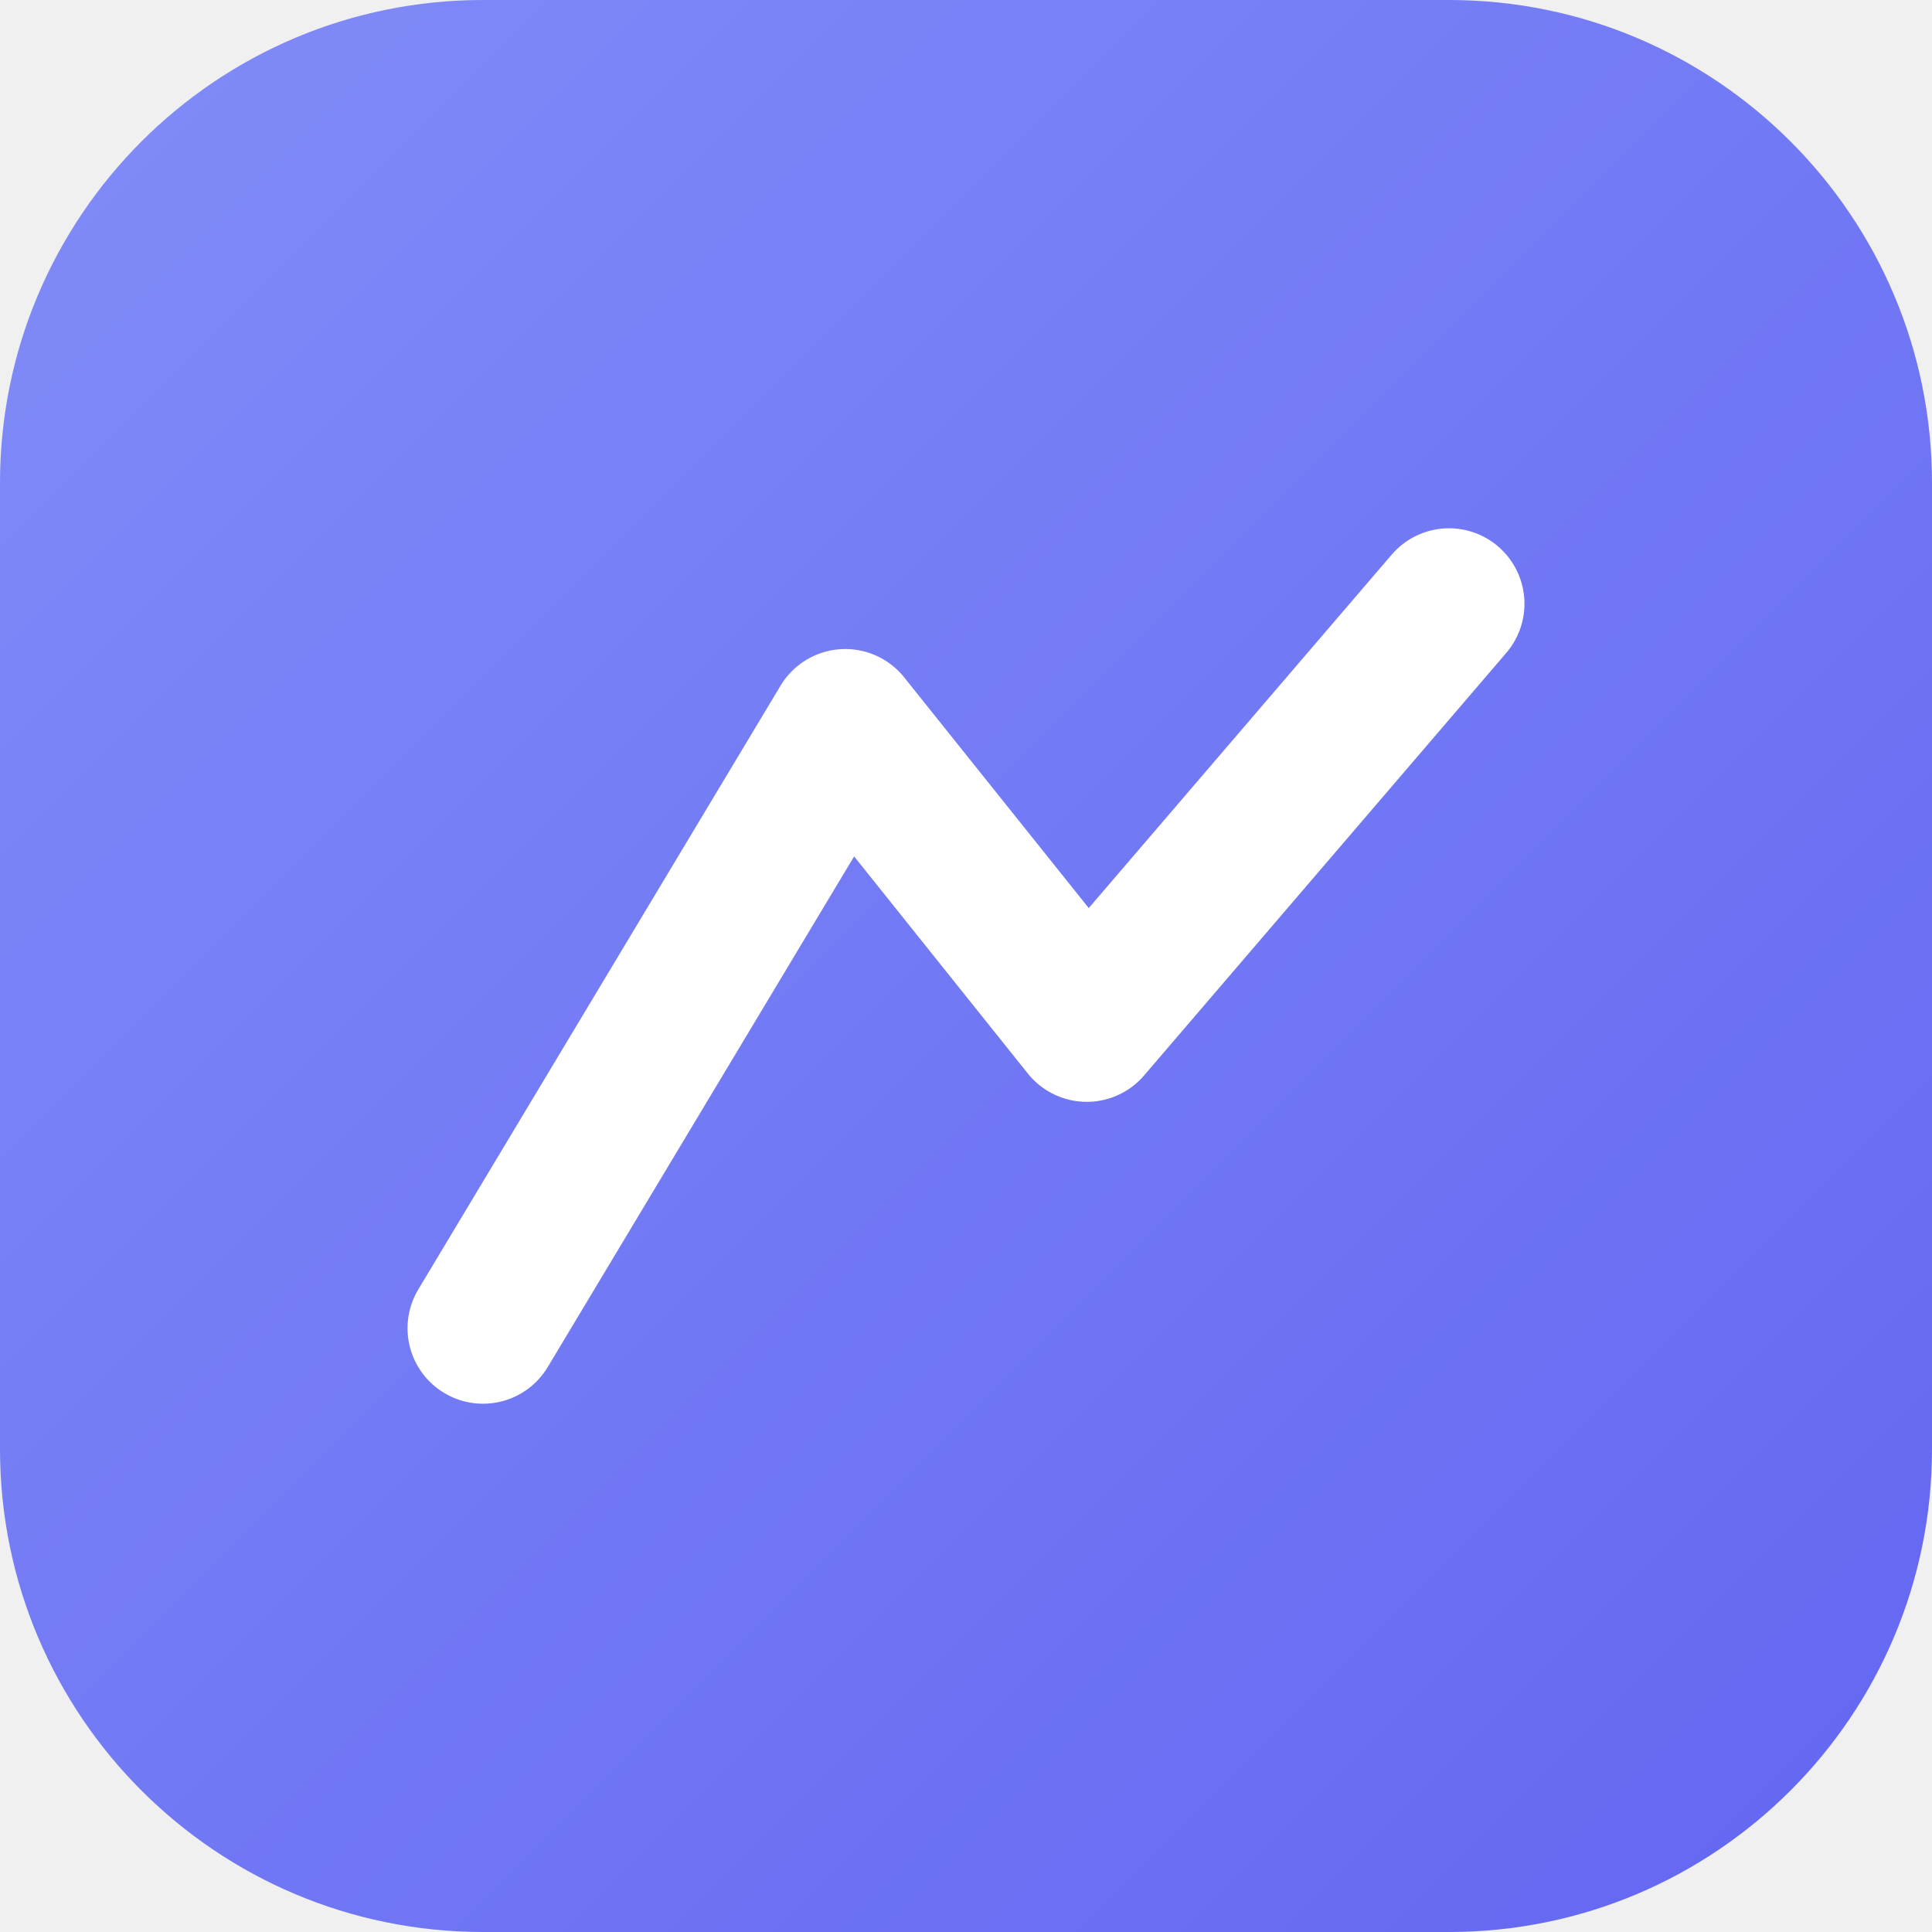
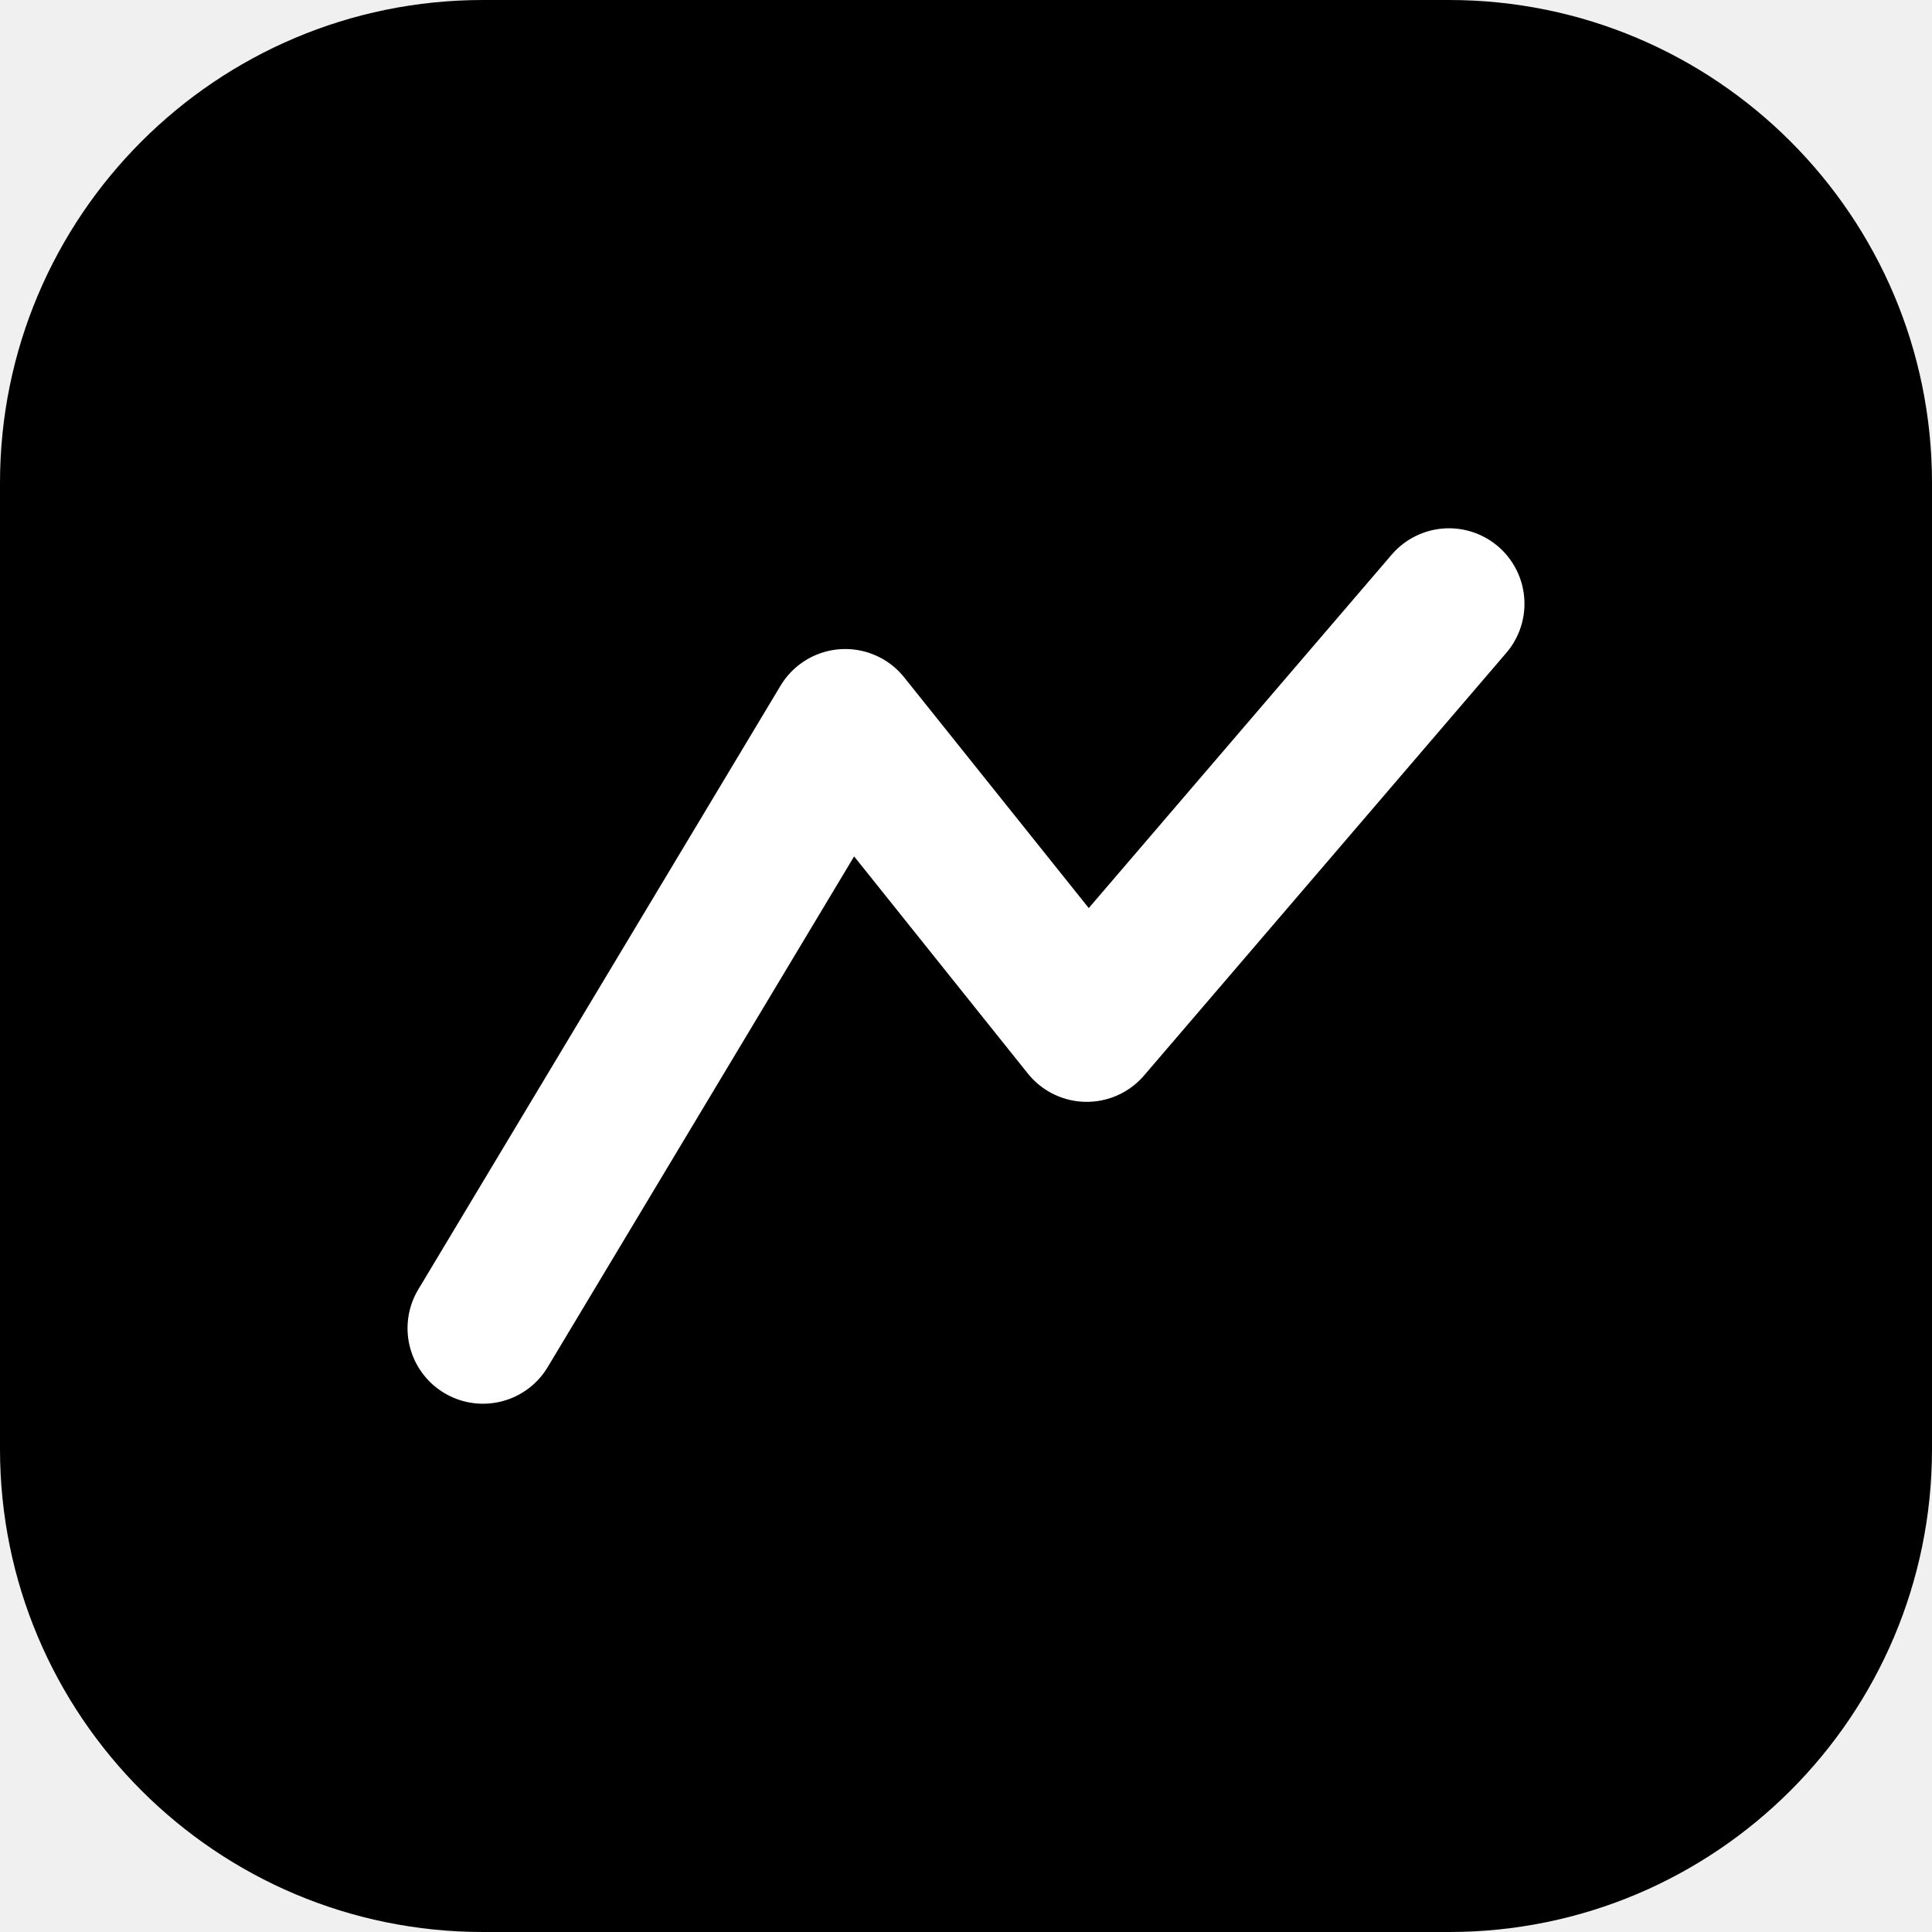
<svg xmlns="http://www.w3.org/2000/svg" viewBox="0 0 32 32">
-   <defs>
-     <linearGradient id="g" x1="0" y1="0" x2="1" y2="1">
-       <stop offset="0%" stop-color="#818cf8" />
-       <stop offset="100%" stop-color="#6366f1" />
-     </linearGradient>
-   </defs>
-   <rect width="32" height="32" rx="8" fill="url(#g)" />
+   <rect width="32" height="32" rx="8" fill="#000000" />
  <path d="M8 22 L14 12 L18 17 L24 10" stroke="white" stroke-width="2.5" stroke-linecap="round" stroke-linejoin="round" fill="none" />
</svg>
